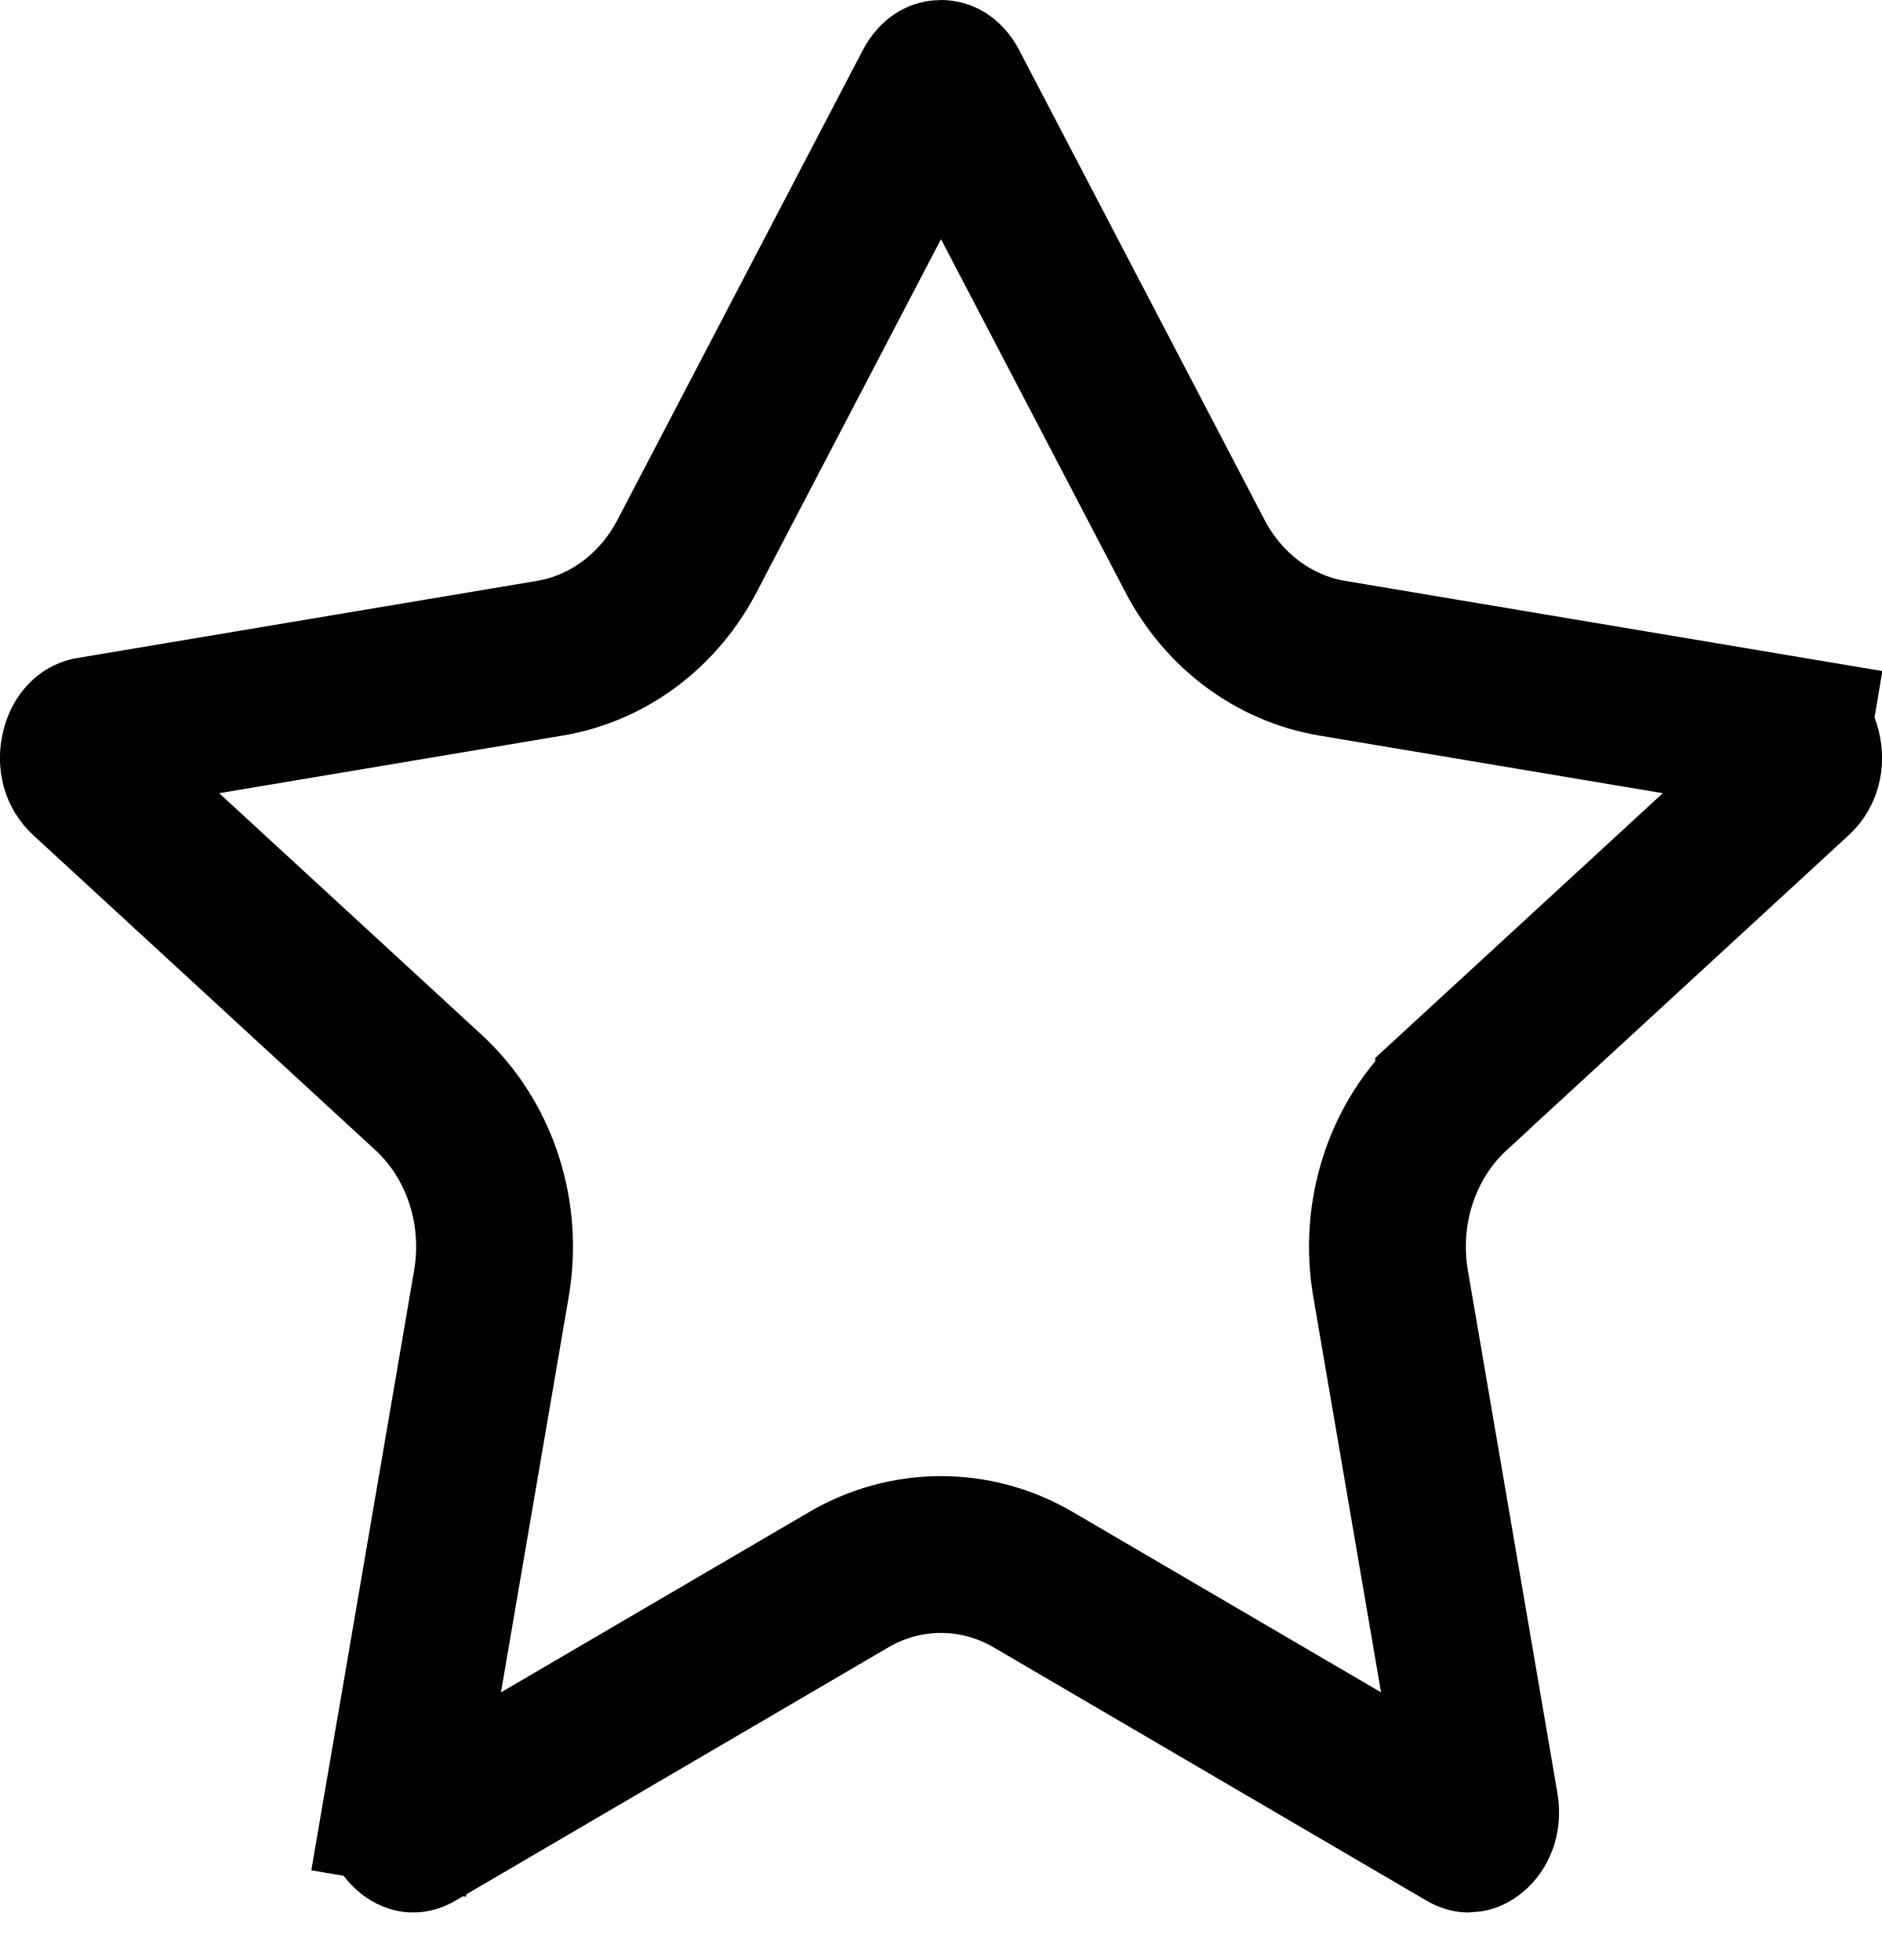
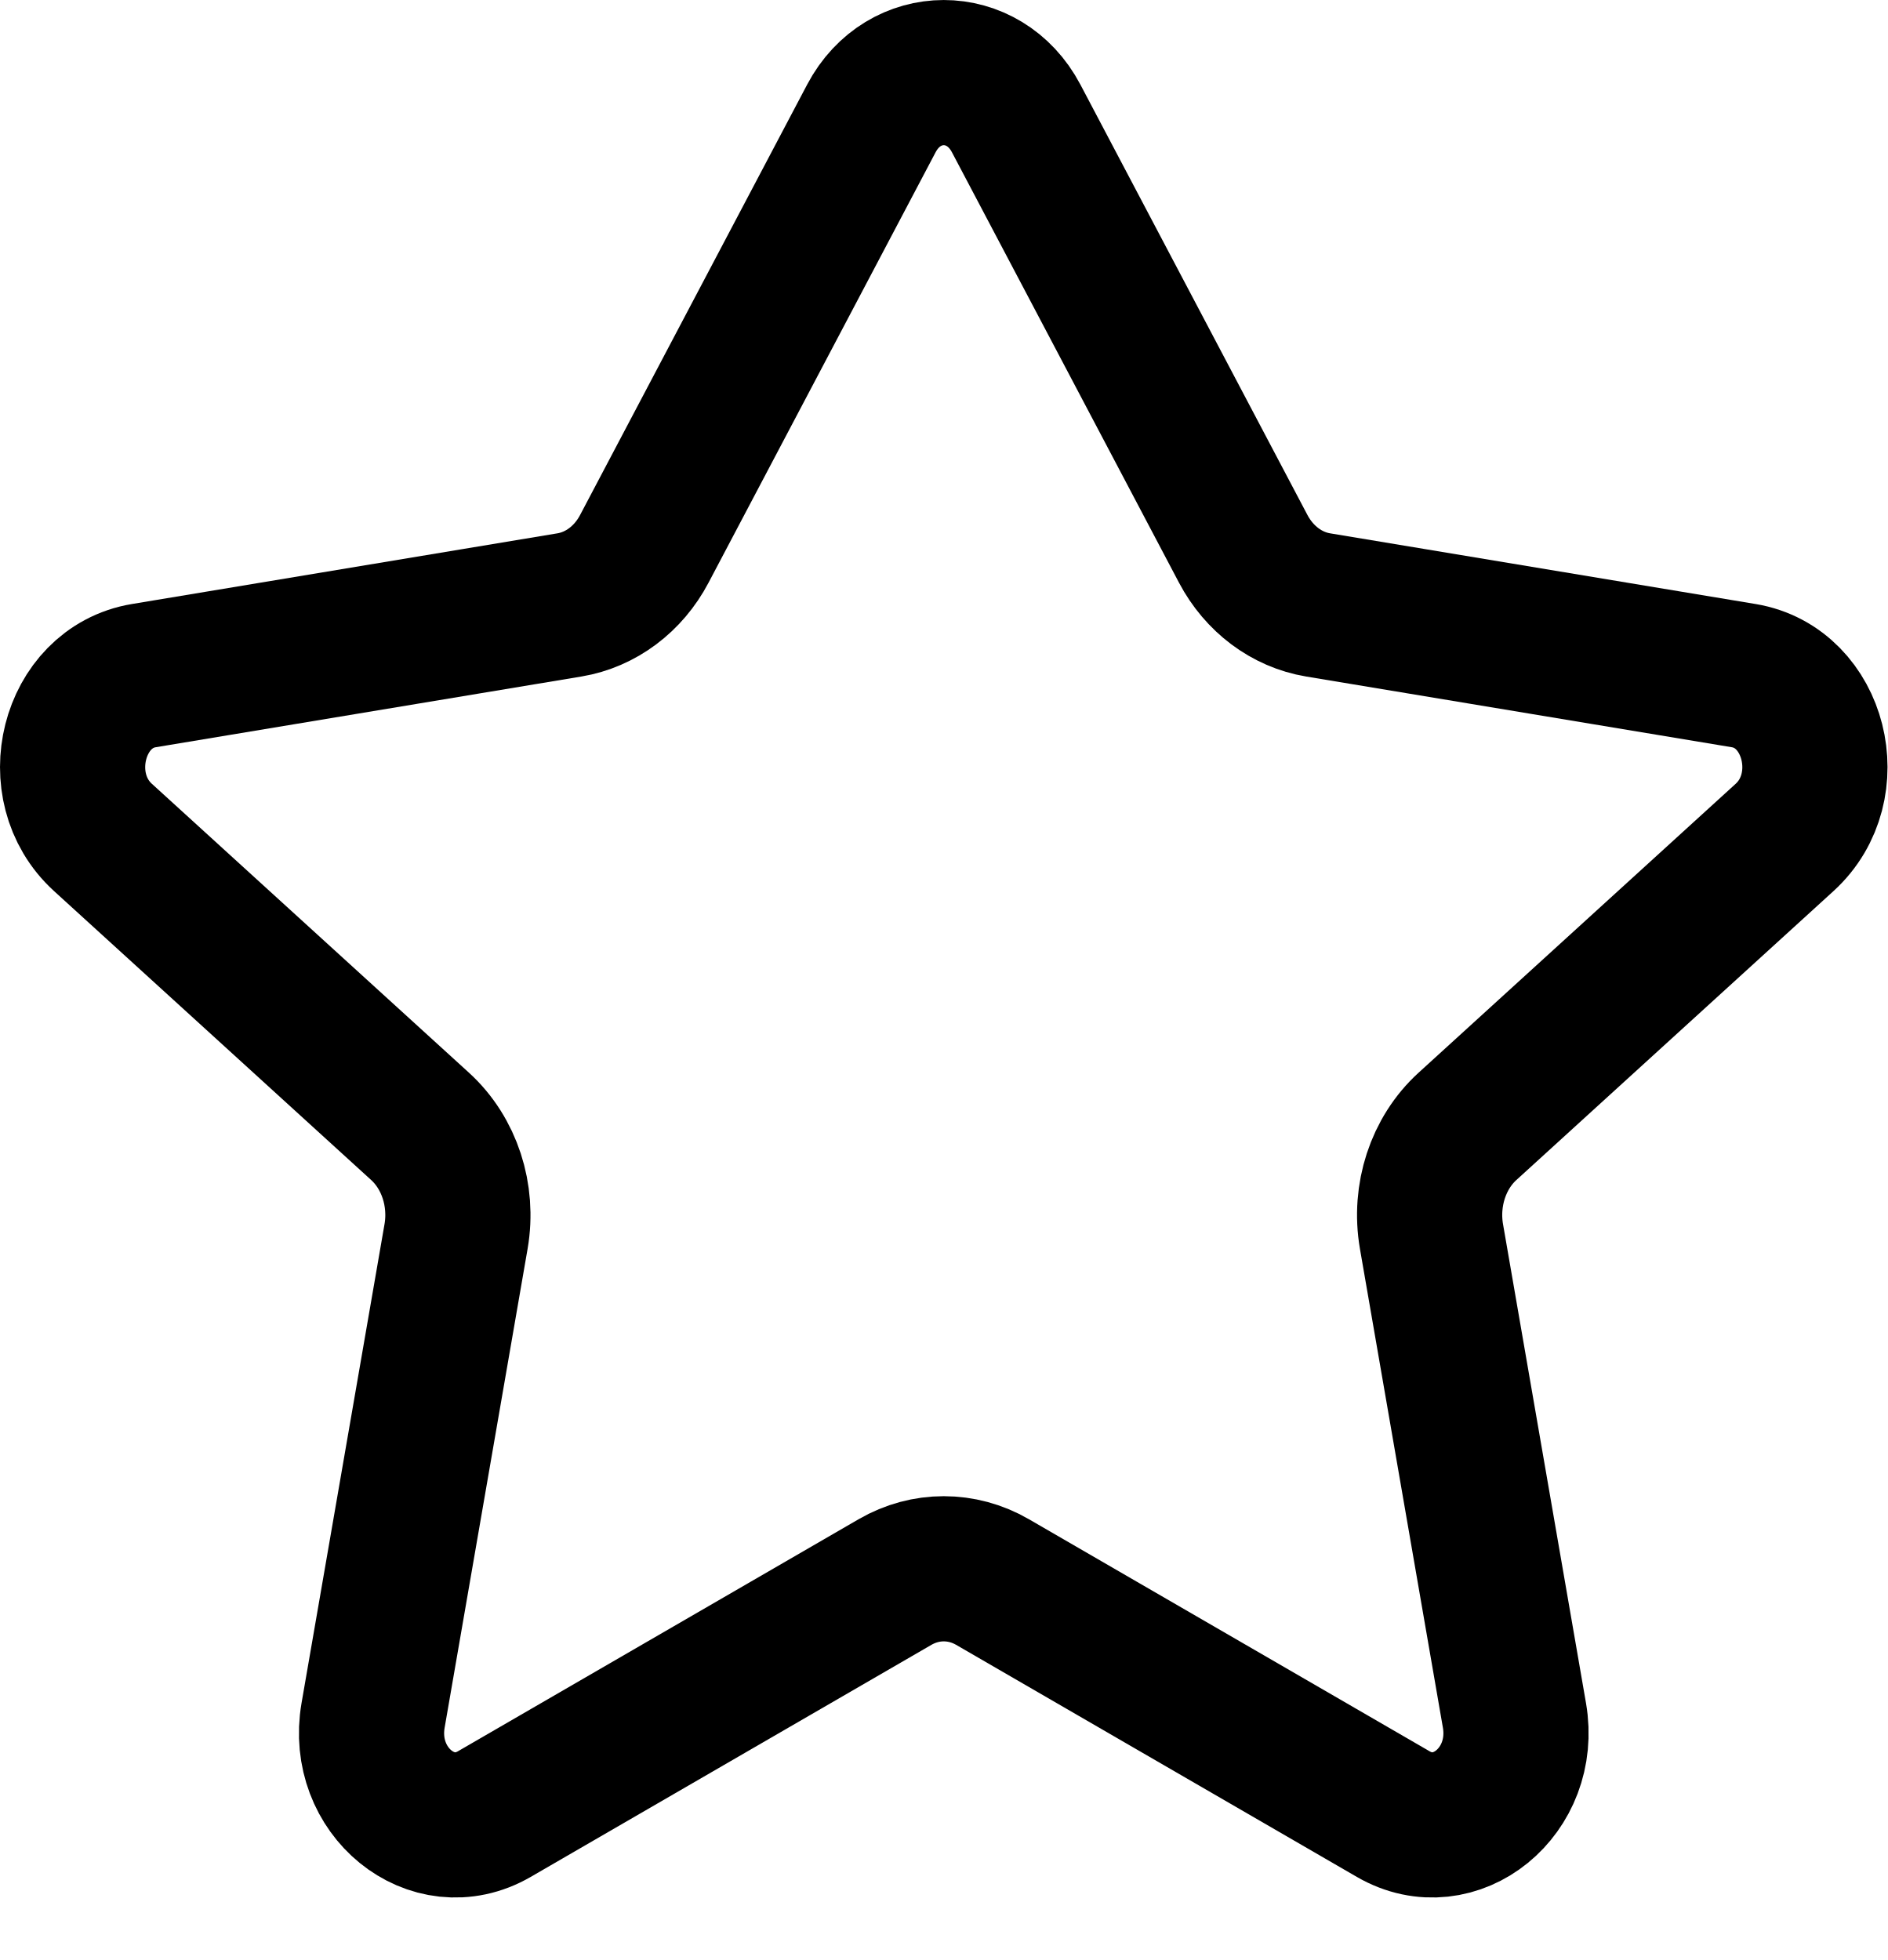
- <svg xmlns="http://www.w3.org/2000/svg" width="24" height="25" viewBox="0 0 24 25" fill="none">
-   <path d="M12.11 1.101L12.11 1.101L15.239 7.093L15.239 7.093C15.589 7.765 16.221 8.267 16.991 8.396C16.991 8.396 16.991 8.396 16.991 8.396L22.853 9.38L23.018 8.394L22.853 9.38C22.871 9.383 22.948 9.404 22.987 9.56C23.026 9.717 22.978 9.844 22.904 9.912L18.537 13.933L18.537 13.934C17.866 14.551 17.581 15.486 17.733 16.371C17.733 16.371 17.733 16.371 17.733 16.371L18.875 23.039L18.875 23.039C18.904 23.21 18.837 23.32 18.779 23.367C18.75 23.391 18.731 23.394 18.73 23.394L18.73 23.394C18.729 23.394 18.728 23.394 18.726 23.393C18.724 23.393 18.715 23.391 18.697 23.38C18.697 23.38 18.697 23.38 18.697 23.38L13.176 20.149L13.176 20.149C12.444 19.721 11.556 19.721 10.824 20.149L10.824 20.149L5.304 23.38C5.286 23.391 5.276 23.393 5.274 23.393C5.273 23.394 5.272 23.394 5.272 23.394C5.271 23.394 5.271 23.394 5.27 23.394C5.269 23.394 5.25 23.391 5.221 23.367C5.163 23.32 5.096 23.21 5.125 23.039L4.139 22.87L5.125 23.039L6.267 16.371C6.419 15.486 6.134 14.551 5.463 13.933L5.463 13.933L1.096 9.912C1.022 9.844 0.974 9.717 1.013 9.56C1.052 9.404 1.129 9.383 1.147 9.38L7.01 8.396C7.01 8.396 7.01 8.396 7.01 8.396C7.779 8.267 8.411 7.765 8.761 7.093L11.89 1.101L11.89 1.101C11.92 1.042 11.95 1.02 11.963 1.011C11.978 1.002 11.99 1 12 1C12.01 1 12.022 1.002 12.037 1.011C12.05 1.02 12.08 1.042 12.11 1.101Z" stroke="black" stroke-width="2" />
+ <svg xmlns="http://www.w3.org/2000/svg" width="26" height="27" viewBox="0 0 26 27" fill="none">
+   <path d="M13.997 1.631C13.553 0.79 12.447 0.79 12.003 1.631L8.875 7.561C8.656 7.977 8.276 8.261 7.844 8.333L1.982 9.307C0.997 9.47 0.652 10.838 1.418 11.536L5.786 15.516C6.19 15.884 6.38 16.465 6.282 17.033L5.139 23.631C4.959 24.674 5.954 25.485 6.809 24.99L12.329 21.793C12.749 21.55 13.251 21.55 13.671 21.793L19.191 24.99C20.046 25.485 21.041 24.674 20.861 23.631L19.718 17.033C19.62 16.465 19.81 15.884 20.214 15.516L24.582 11.536C25.348 10.838 25.003 9.47 24.018 9.307L18.156 8.333C17.724 8.261 17.345 7.977 17.125 7.561L13.997 1.631Z" stroke="black" stroke-width="2" />
</svg>
